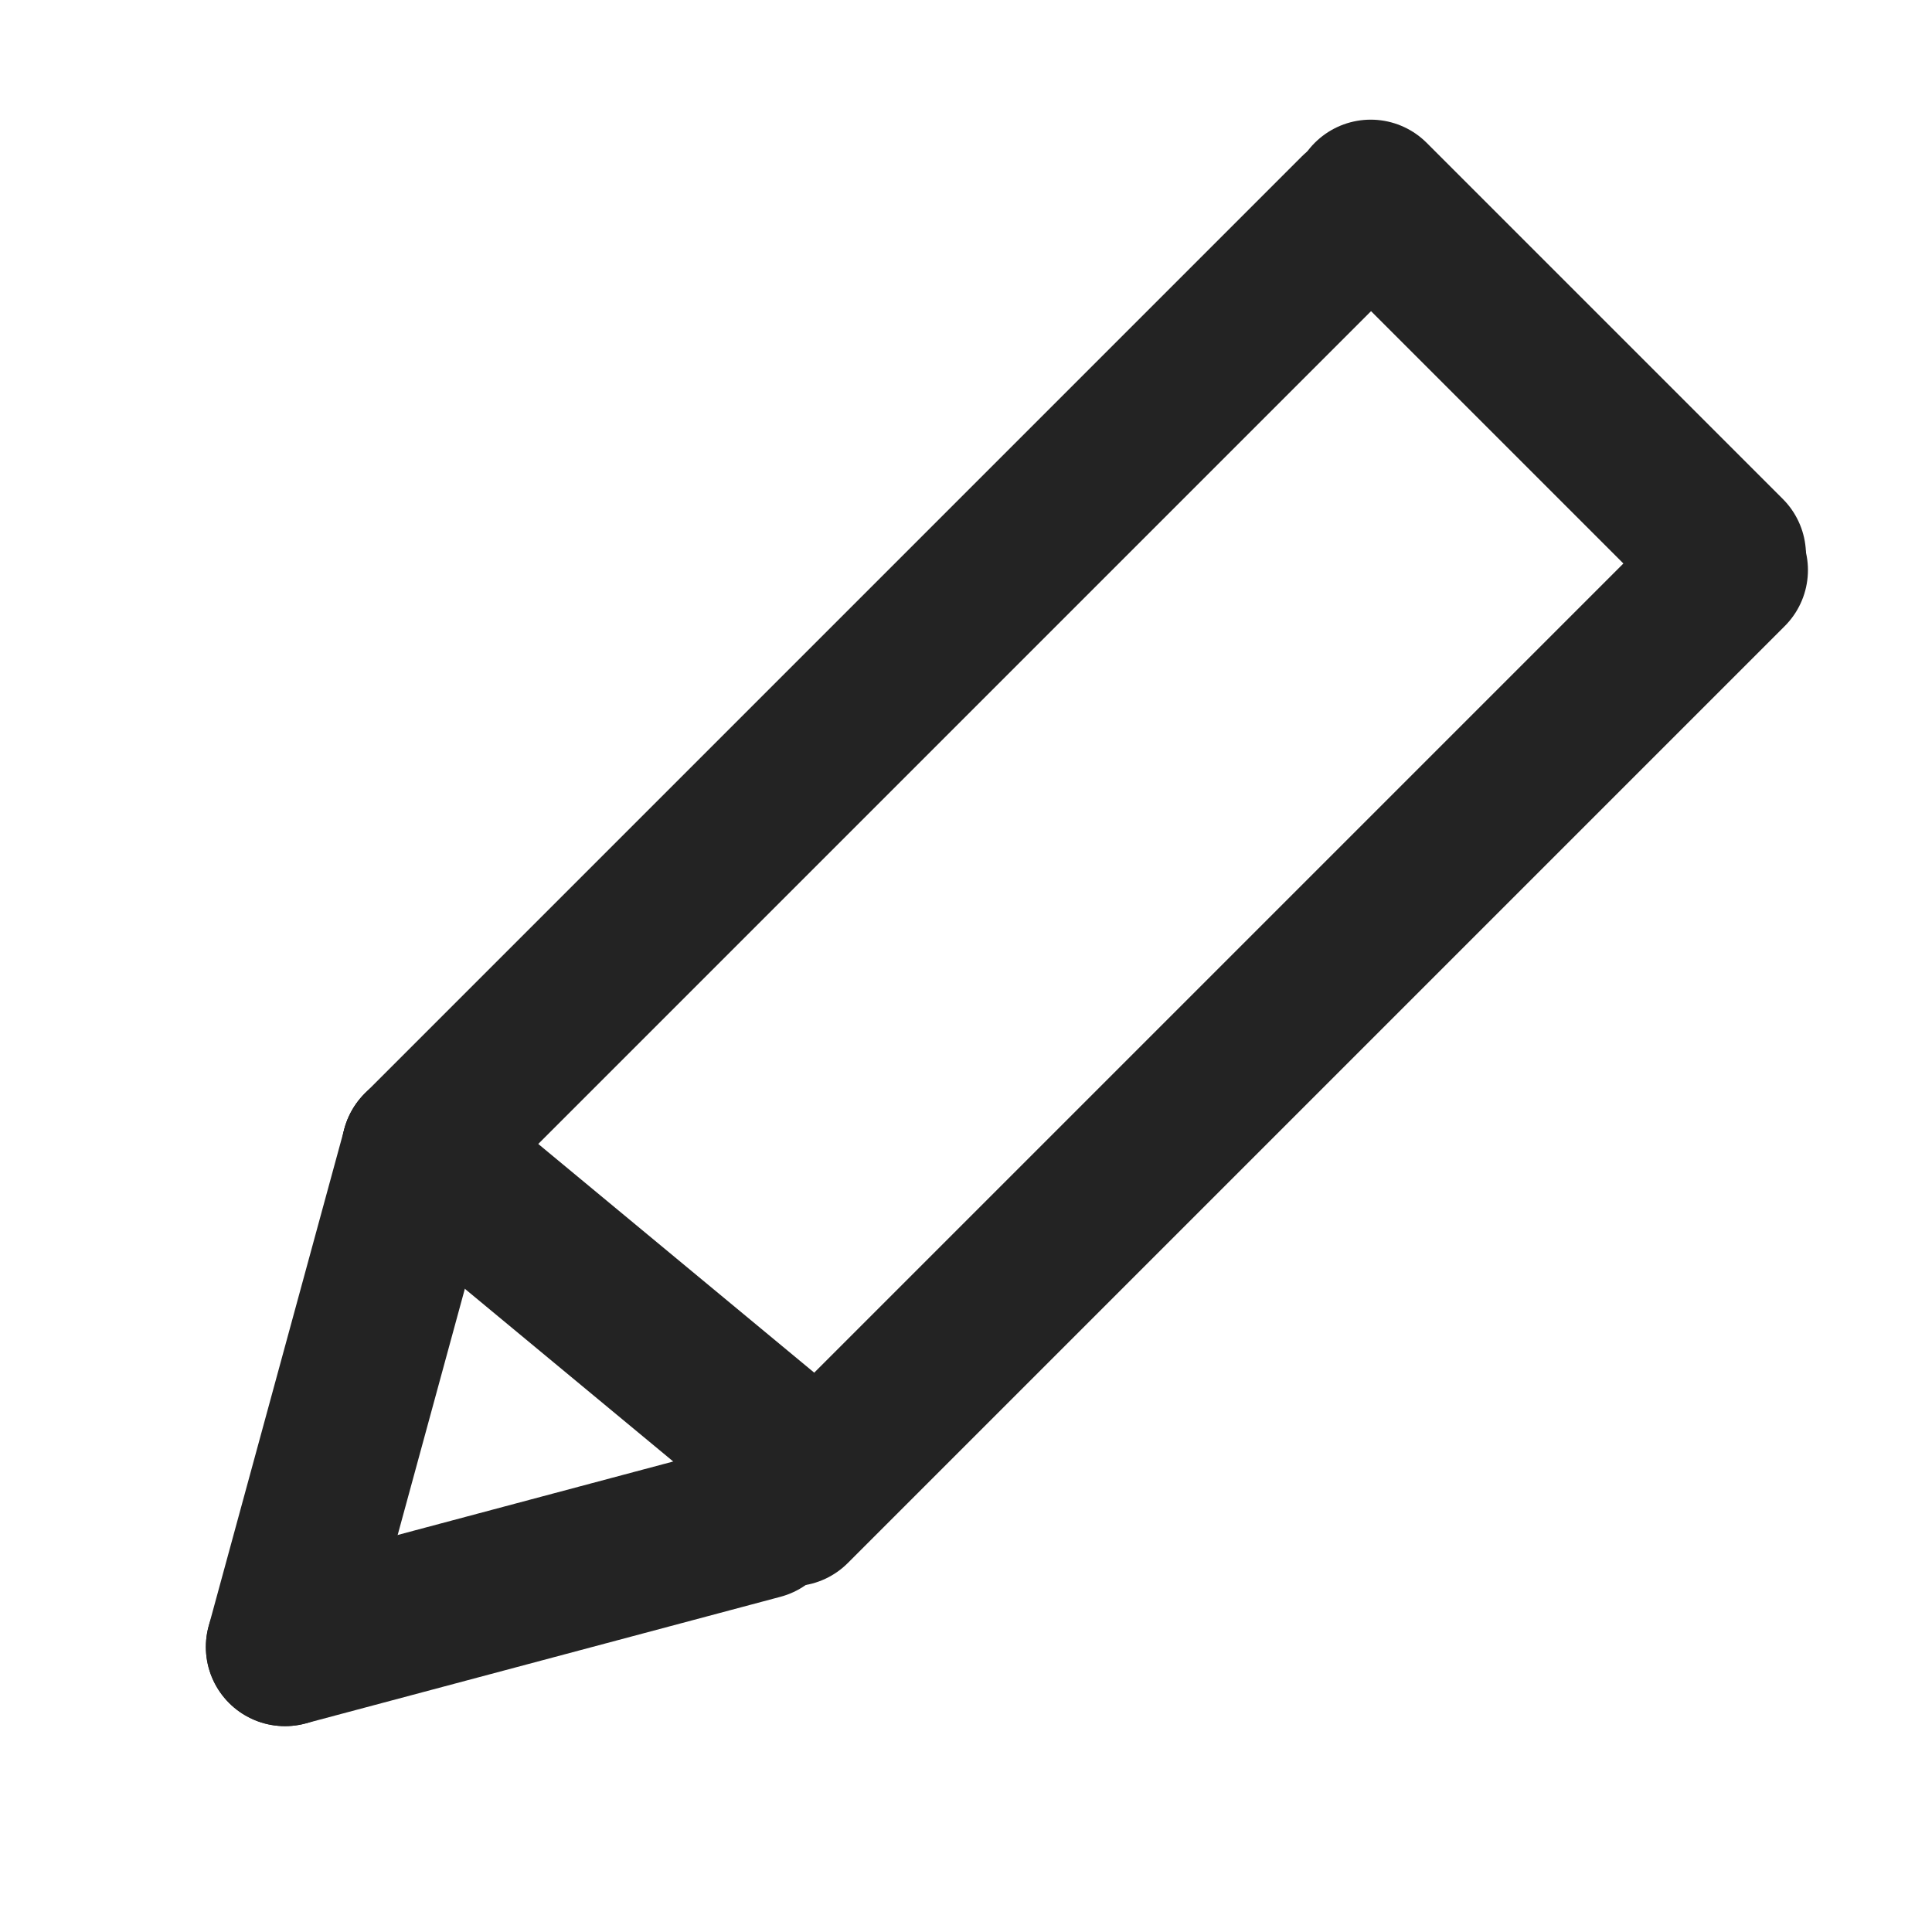
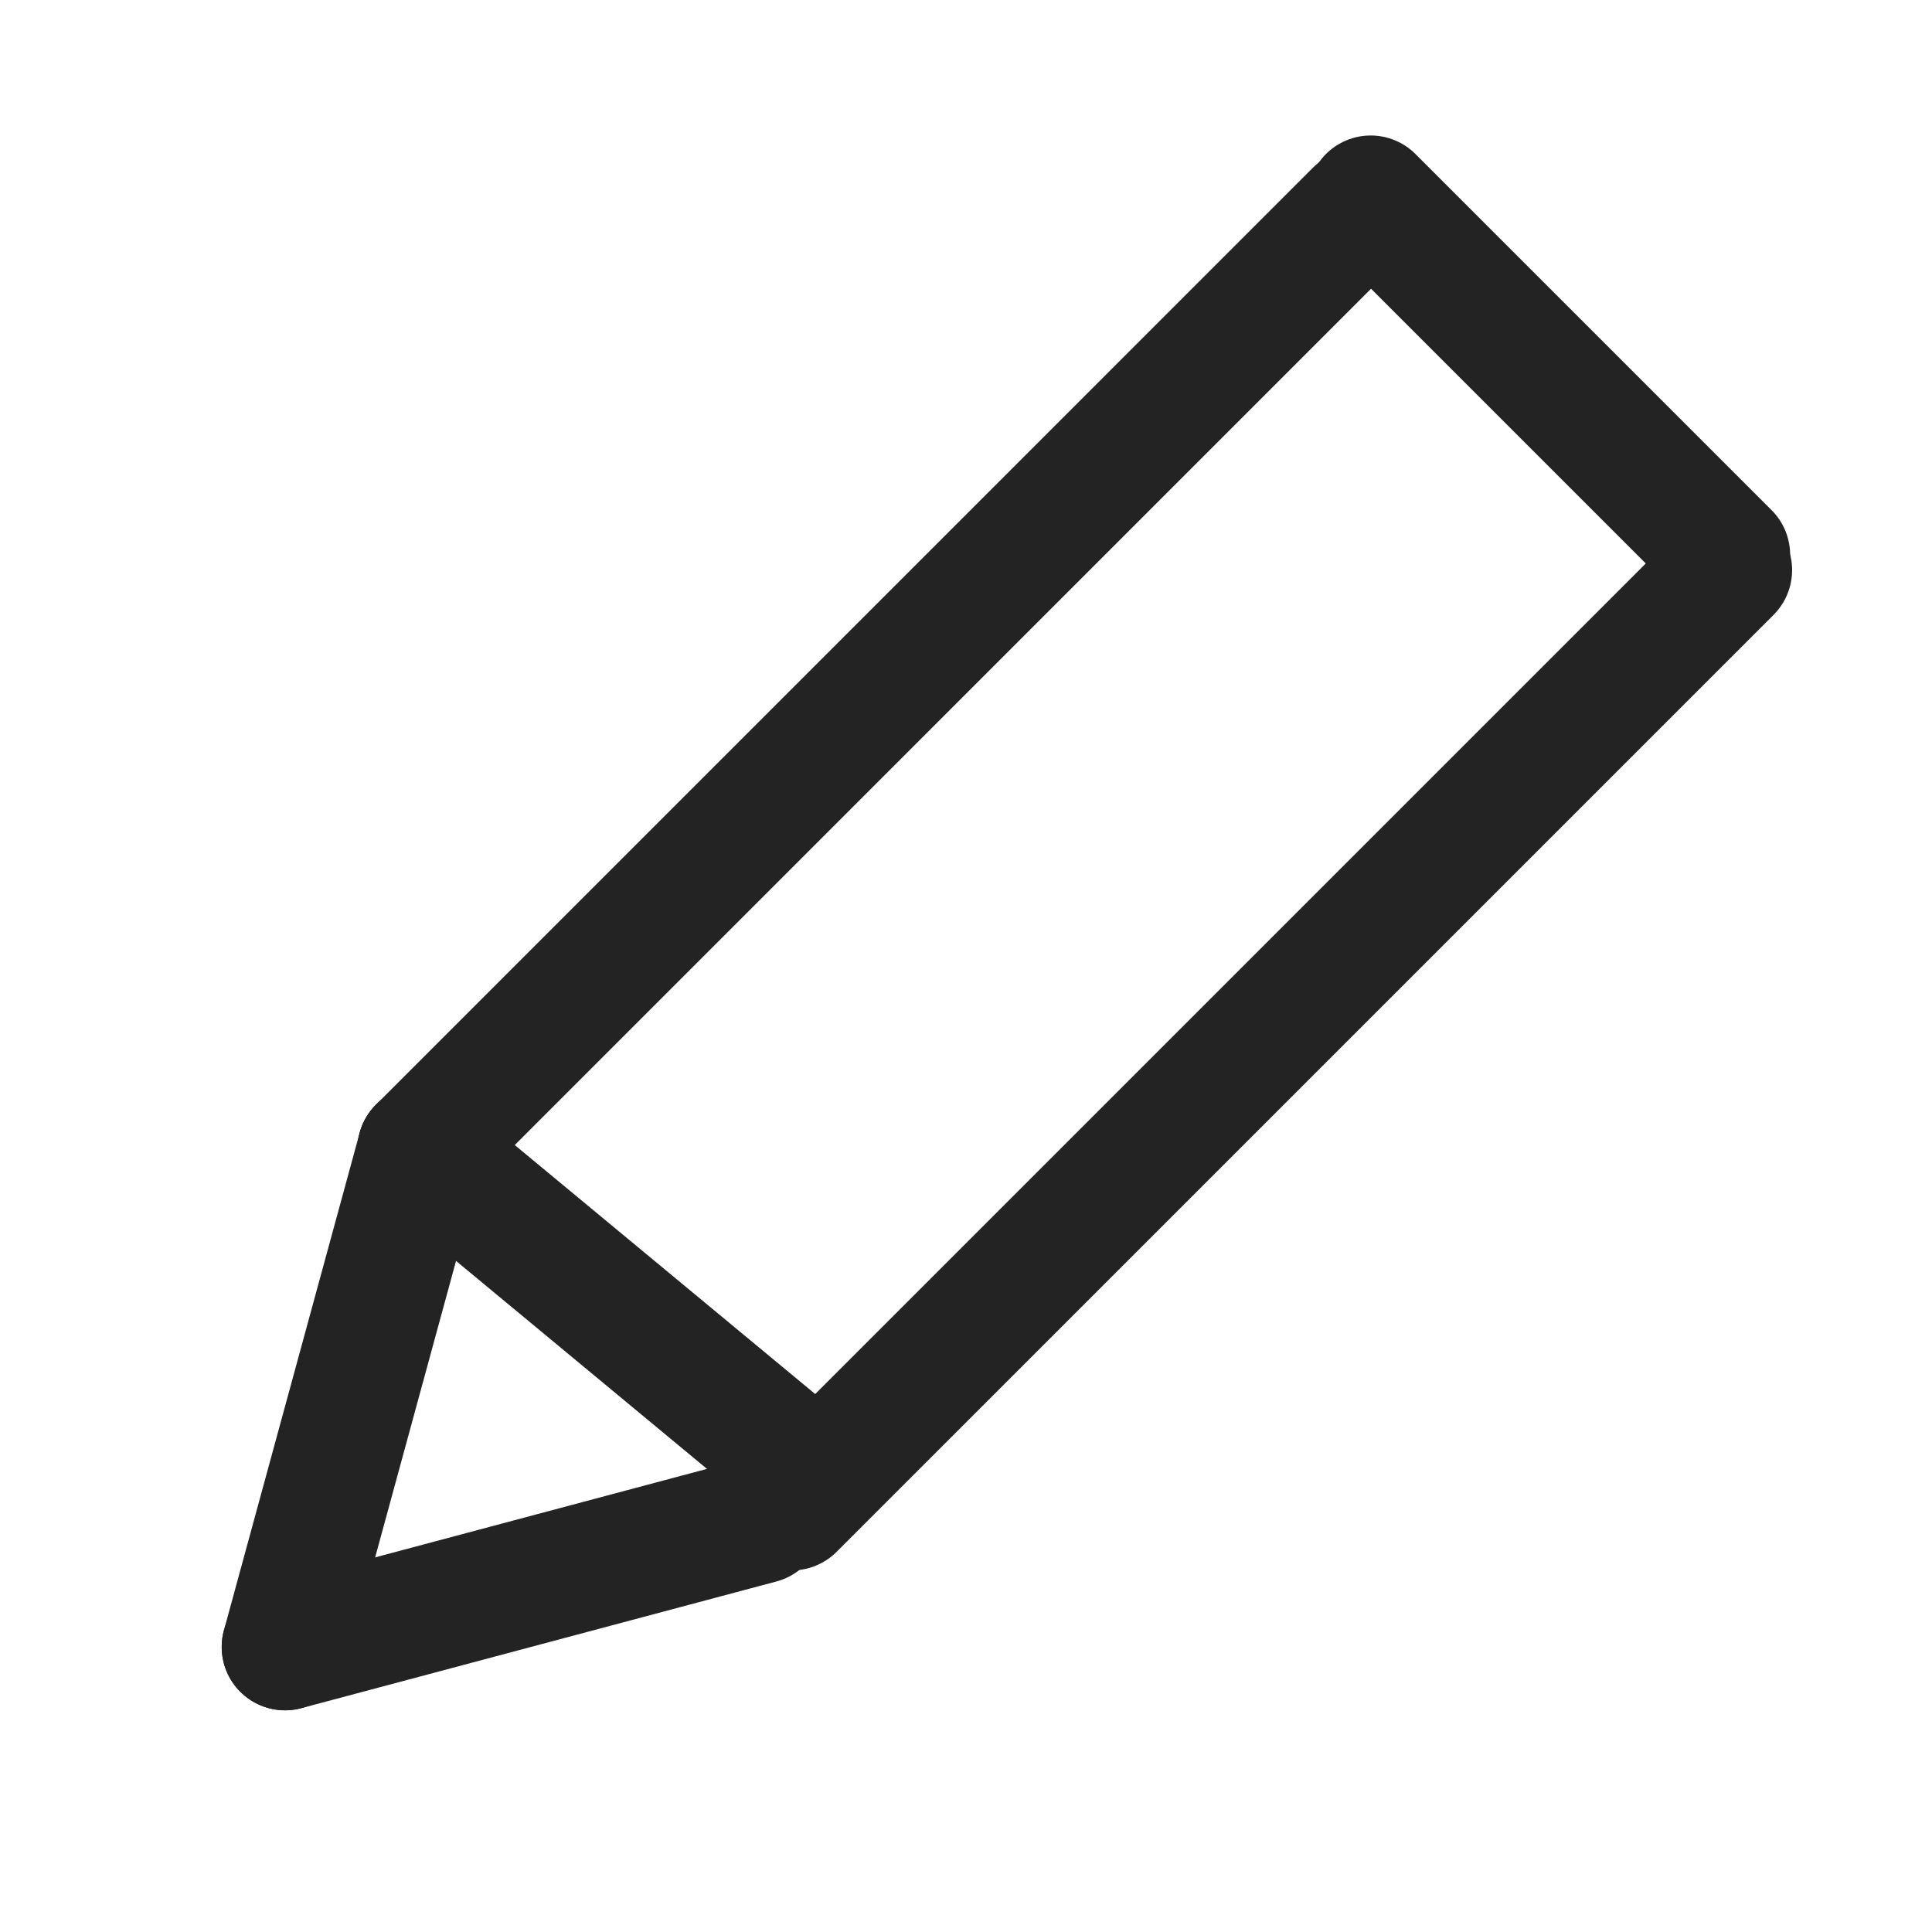
<svg xmlns="http://www.w3.org/2000/svg" width="61" height="61" viewBox="0 0 61 61" fill="none">
-   <path d="M13.286 36.292L42.869 6.708" stroke="#232323" stroke-width="5" stroke-linecap="round" />
-   <path d="M54.521 17.521L43.278 6.278" stroke="#232323" stroke-width="5" stroke-linecap="round" />
-   <path d="M13.286 36.292L25 46" stroke="#232323" stroke-width="5" stroke-linecap="round" />
-   <path d="M13.286 36.292L9 52" stroke="#232323" stroke-width="5" stroke-linecap="round" />
-   <path d="M24 48L9 52" stroke="#232323" stroke-width="5" stroke-linecap="round" />
-   <path d="M25 47.583L54.583 18" stroke="#232323" stroke-width="5" stroke-linecap="round" />
+   <path d="M13.286 36.292L42.869 6.708" stroke="#232323" stroke-width="4" stroke-linecap="round" />
+   <path d="M54.521 17.521L43.278 6.278" stroke="#232323" stroke-width="4" stroke-linecap="round" />
+   <path d="M13.286 36.292L25 46" stroke="#232323" stroke-width="4" stroke-linecap="round" />
+   <path d="M13.286 36.292L9 52" stroke="#232323" stroke-width="4" stroke-linecap="round" />
+   <path d="M24 48L9 52" stroke="#232323" stroke-width="4" stroke-linecap="round" />
+   <path d="M25 47.583L54.583 18" stroke="#232323" stroke-width="4" stroke-linecap="round" />
</svg>
